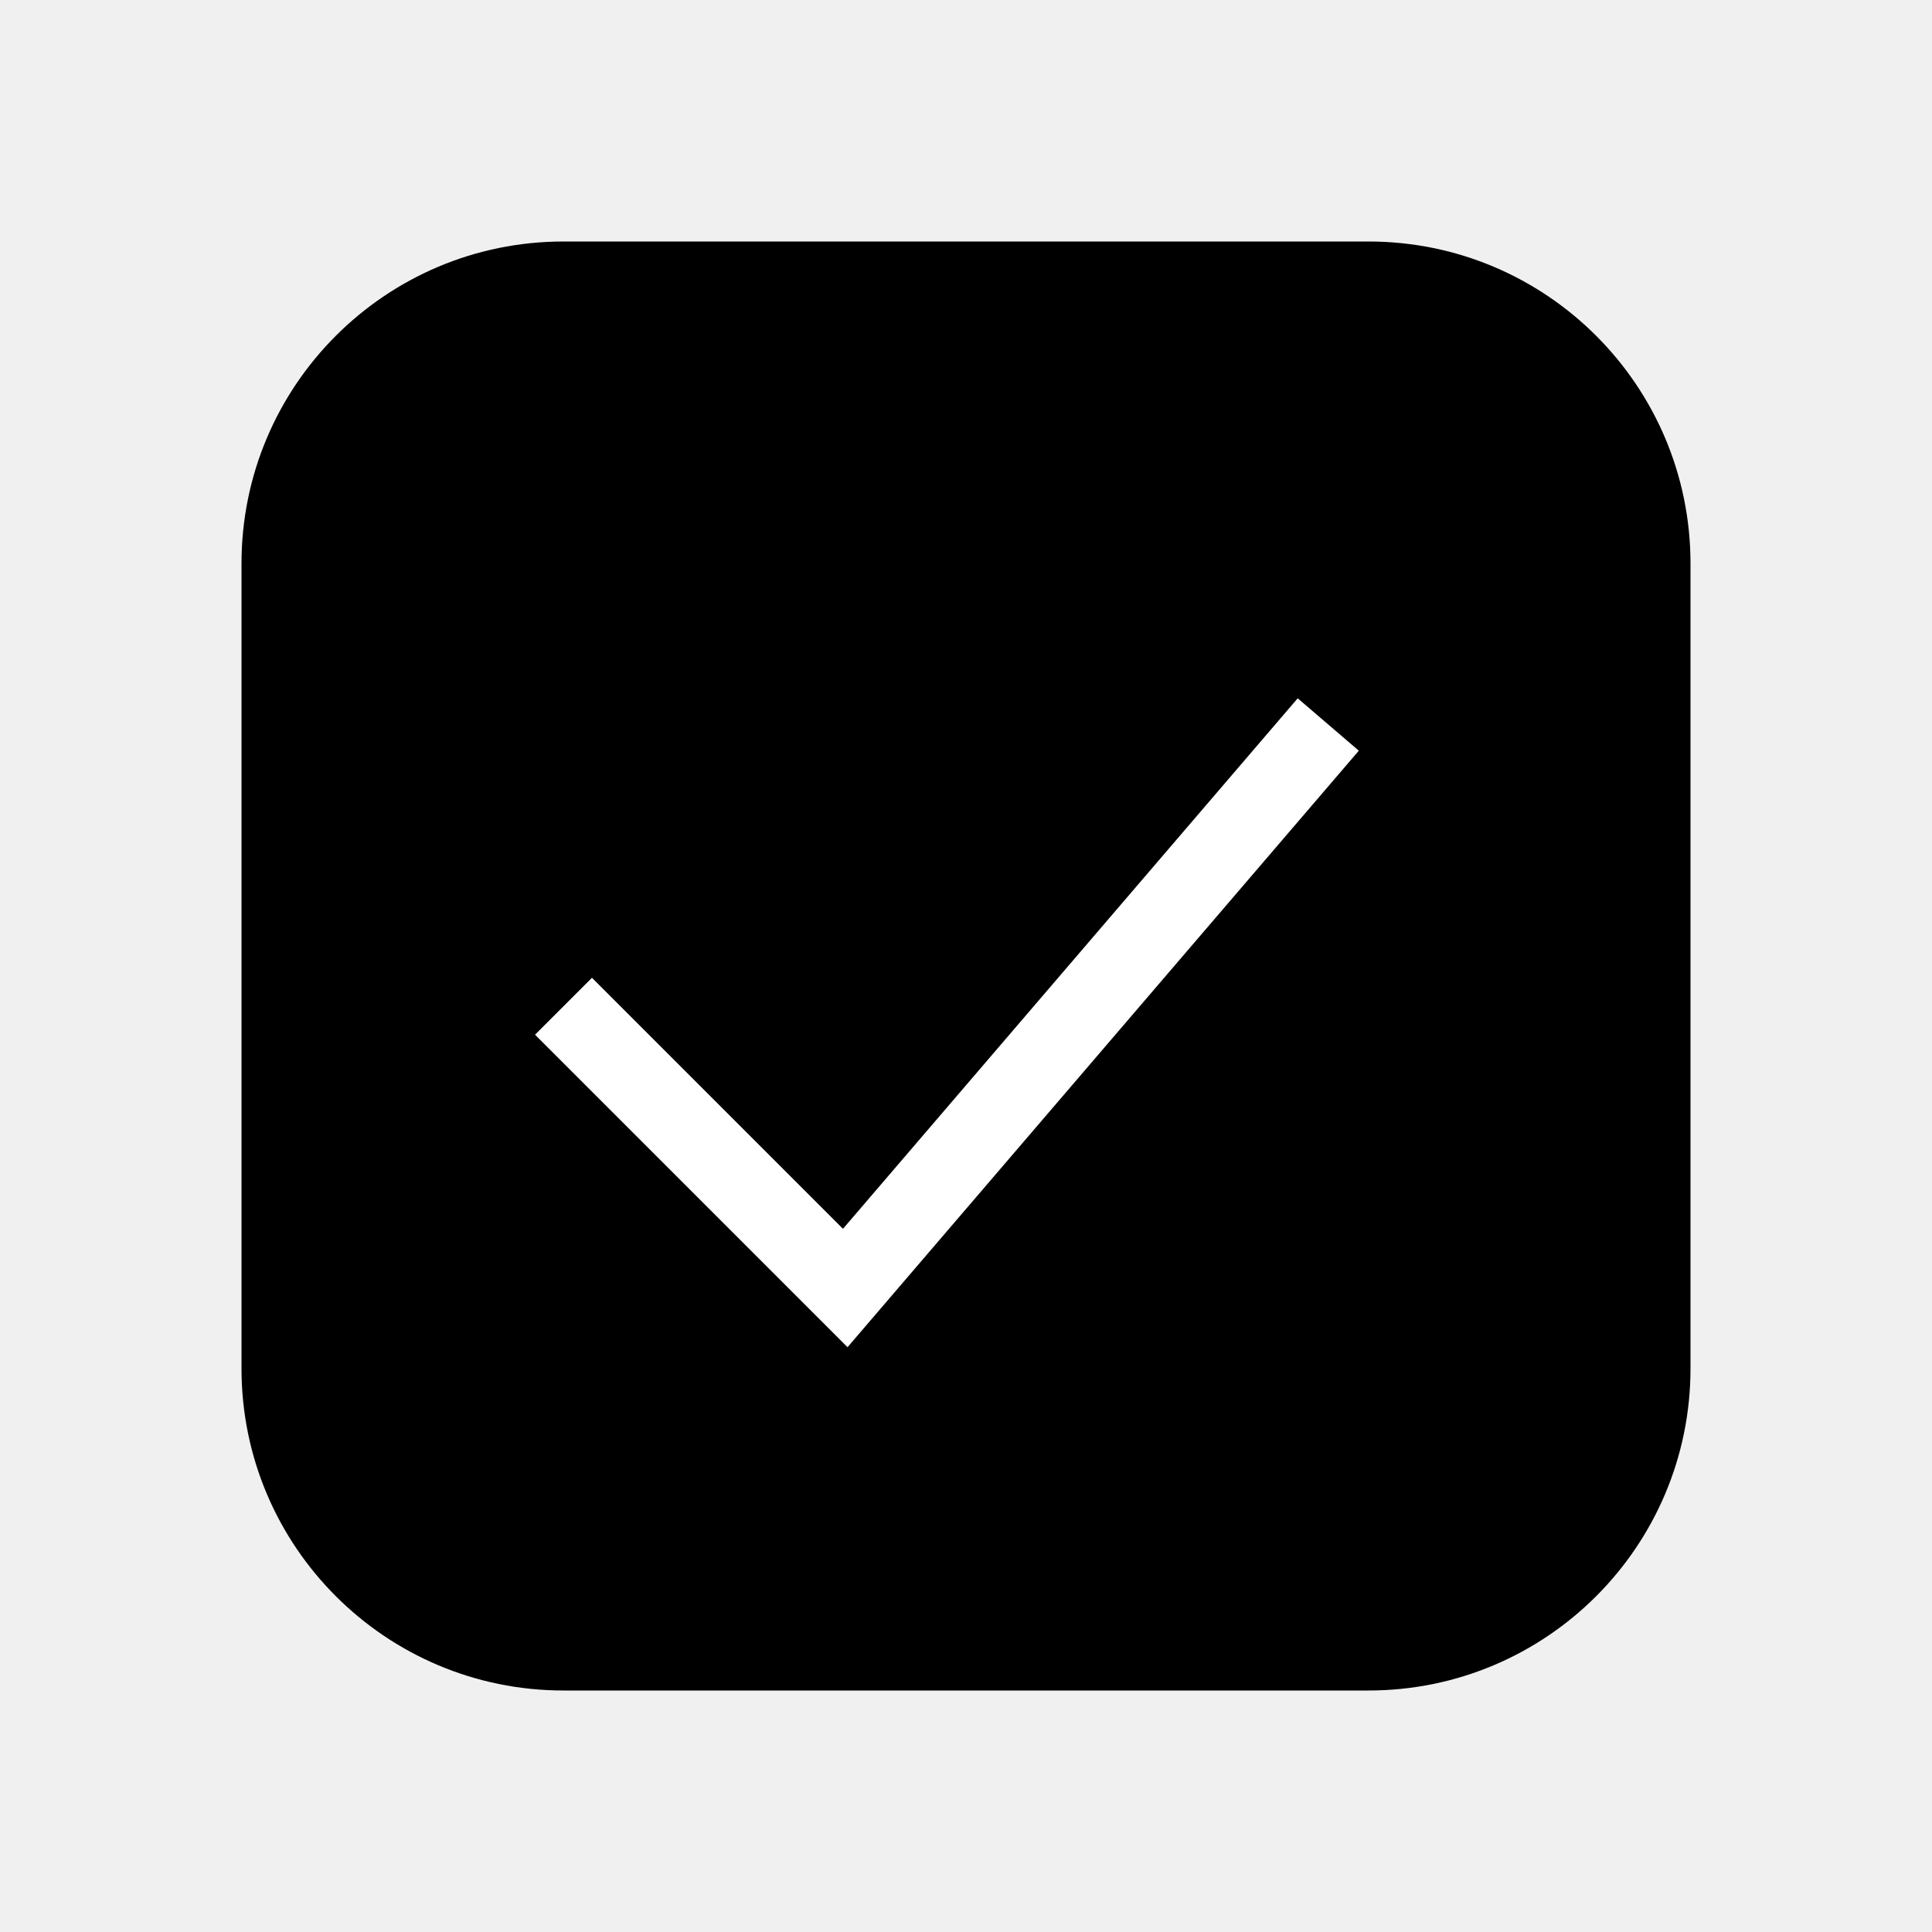
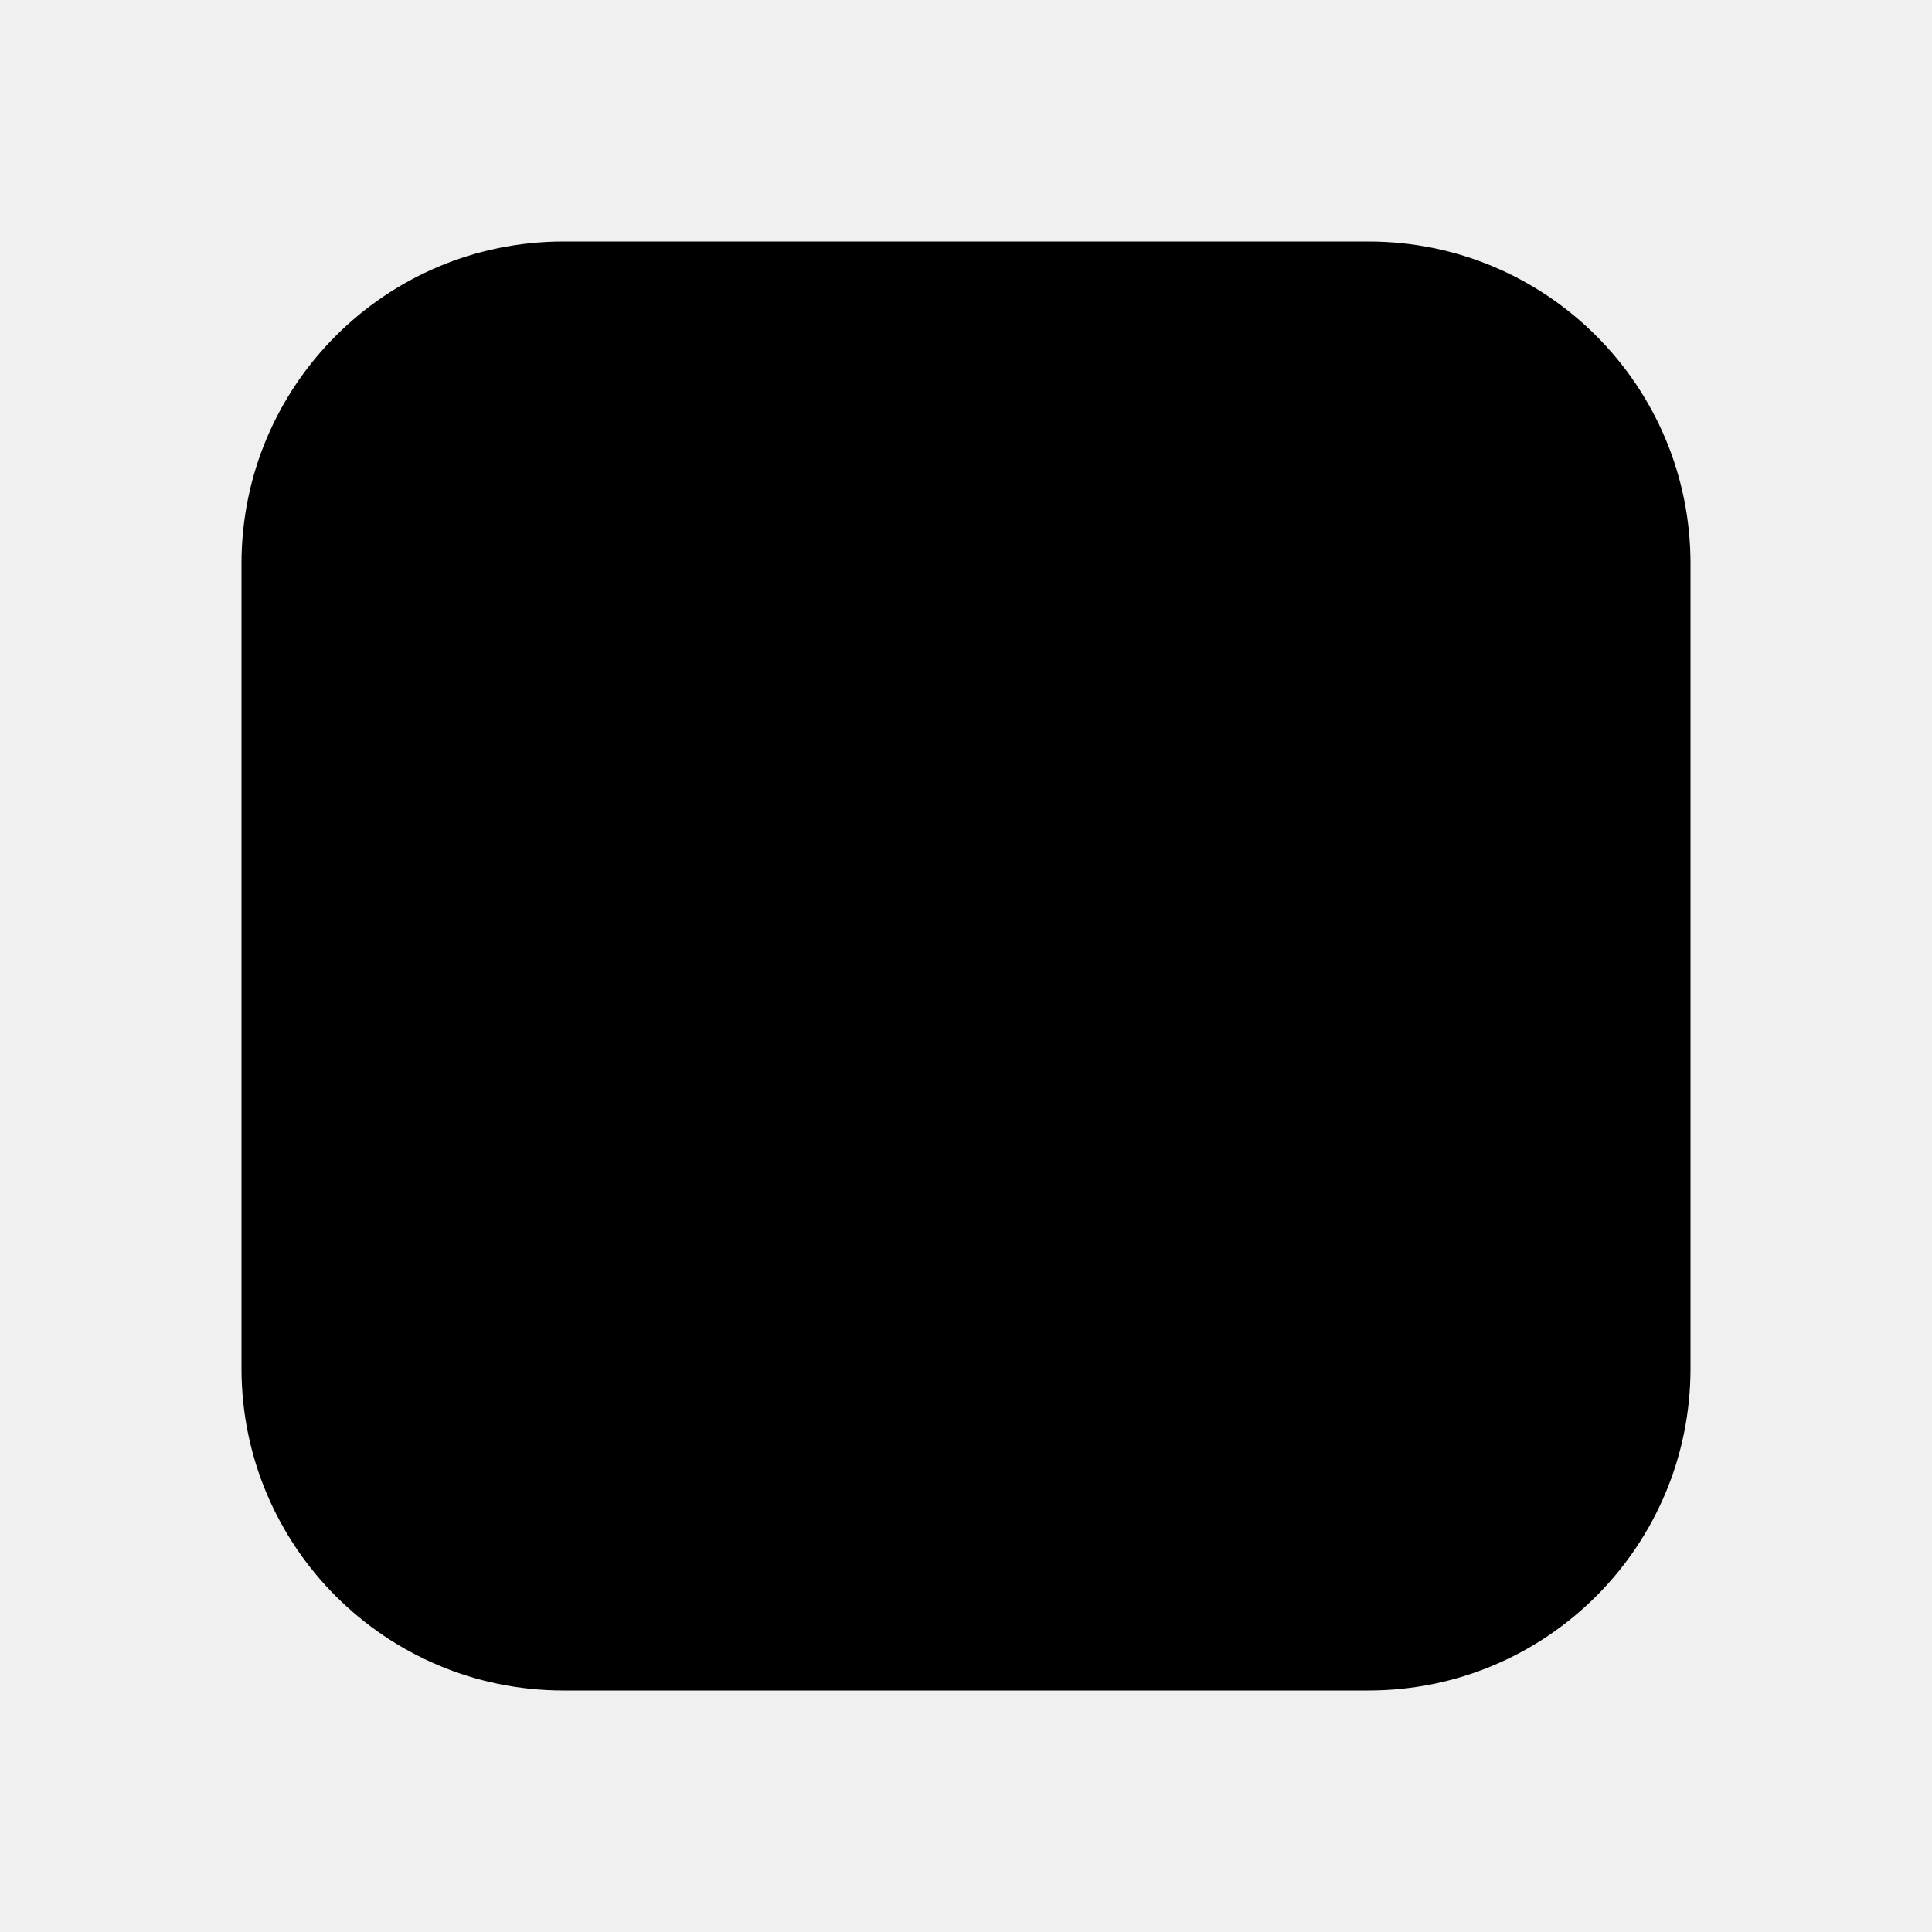
<svg xmlns="http://www.w3.org/2000/svg" viewBox="0 0 24 24" fill="currentColor">
  <rect x="3" y="3" width="18" height="18" rx="4" strokeWidth="1" opacity="1" />
-   <path d="M7 12.5l3.5 3.5 6-7" stroke="#fff" strokeWidth="2" ill="none" strokeLinecap="round" strokeLinejoin="round" />
+   <path d="M7 12.0l3.5 3.5 6-7" stroke="currentColor" strokeWidth="2" fill="none" strokeLinecap="round" strokeLinejoin="round" />
</svg>
